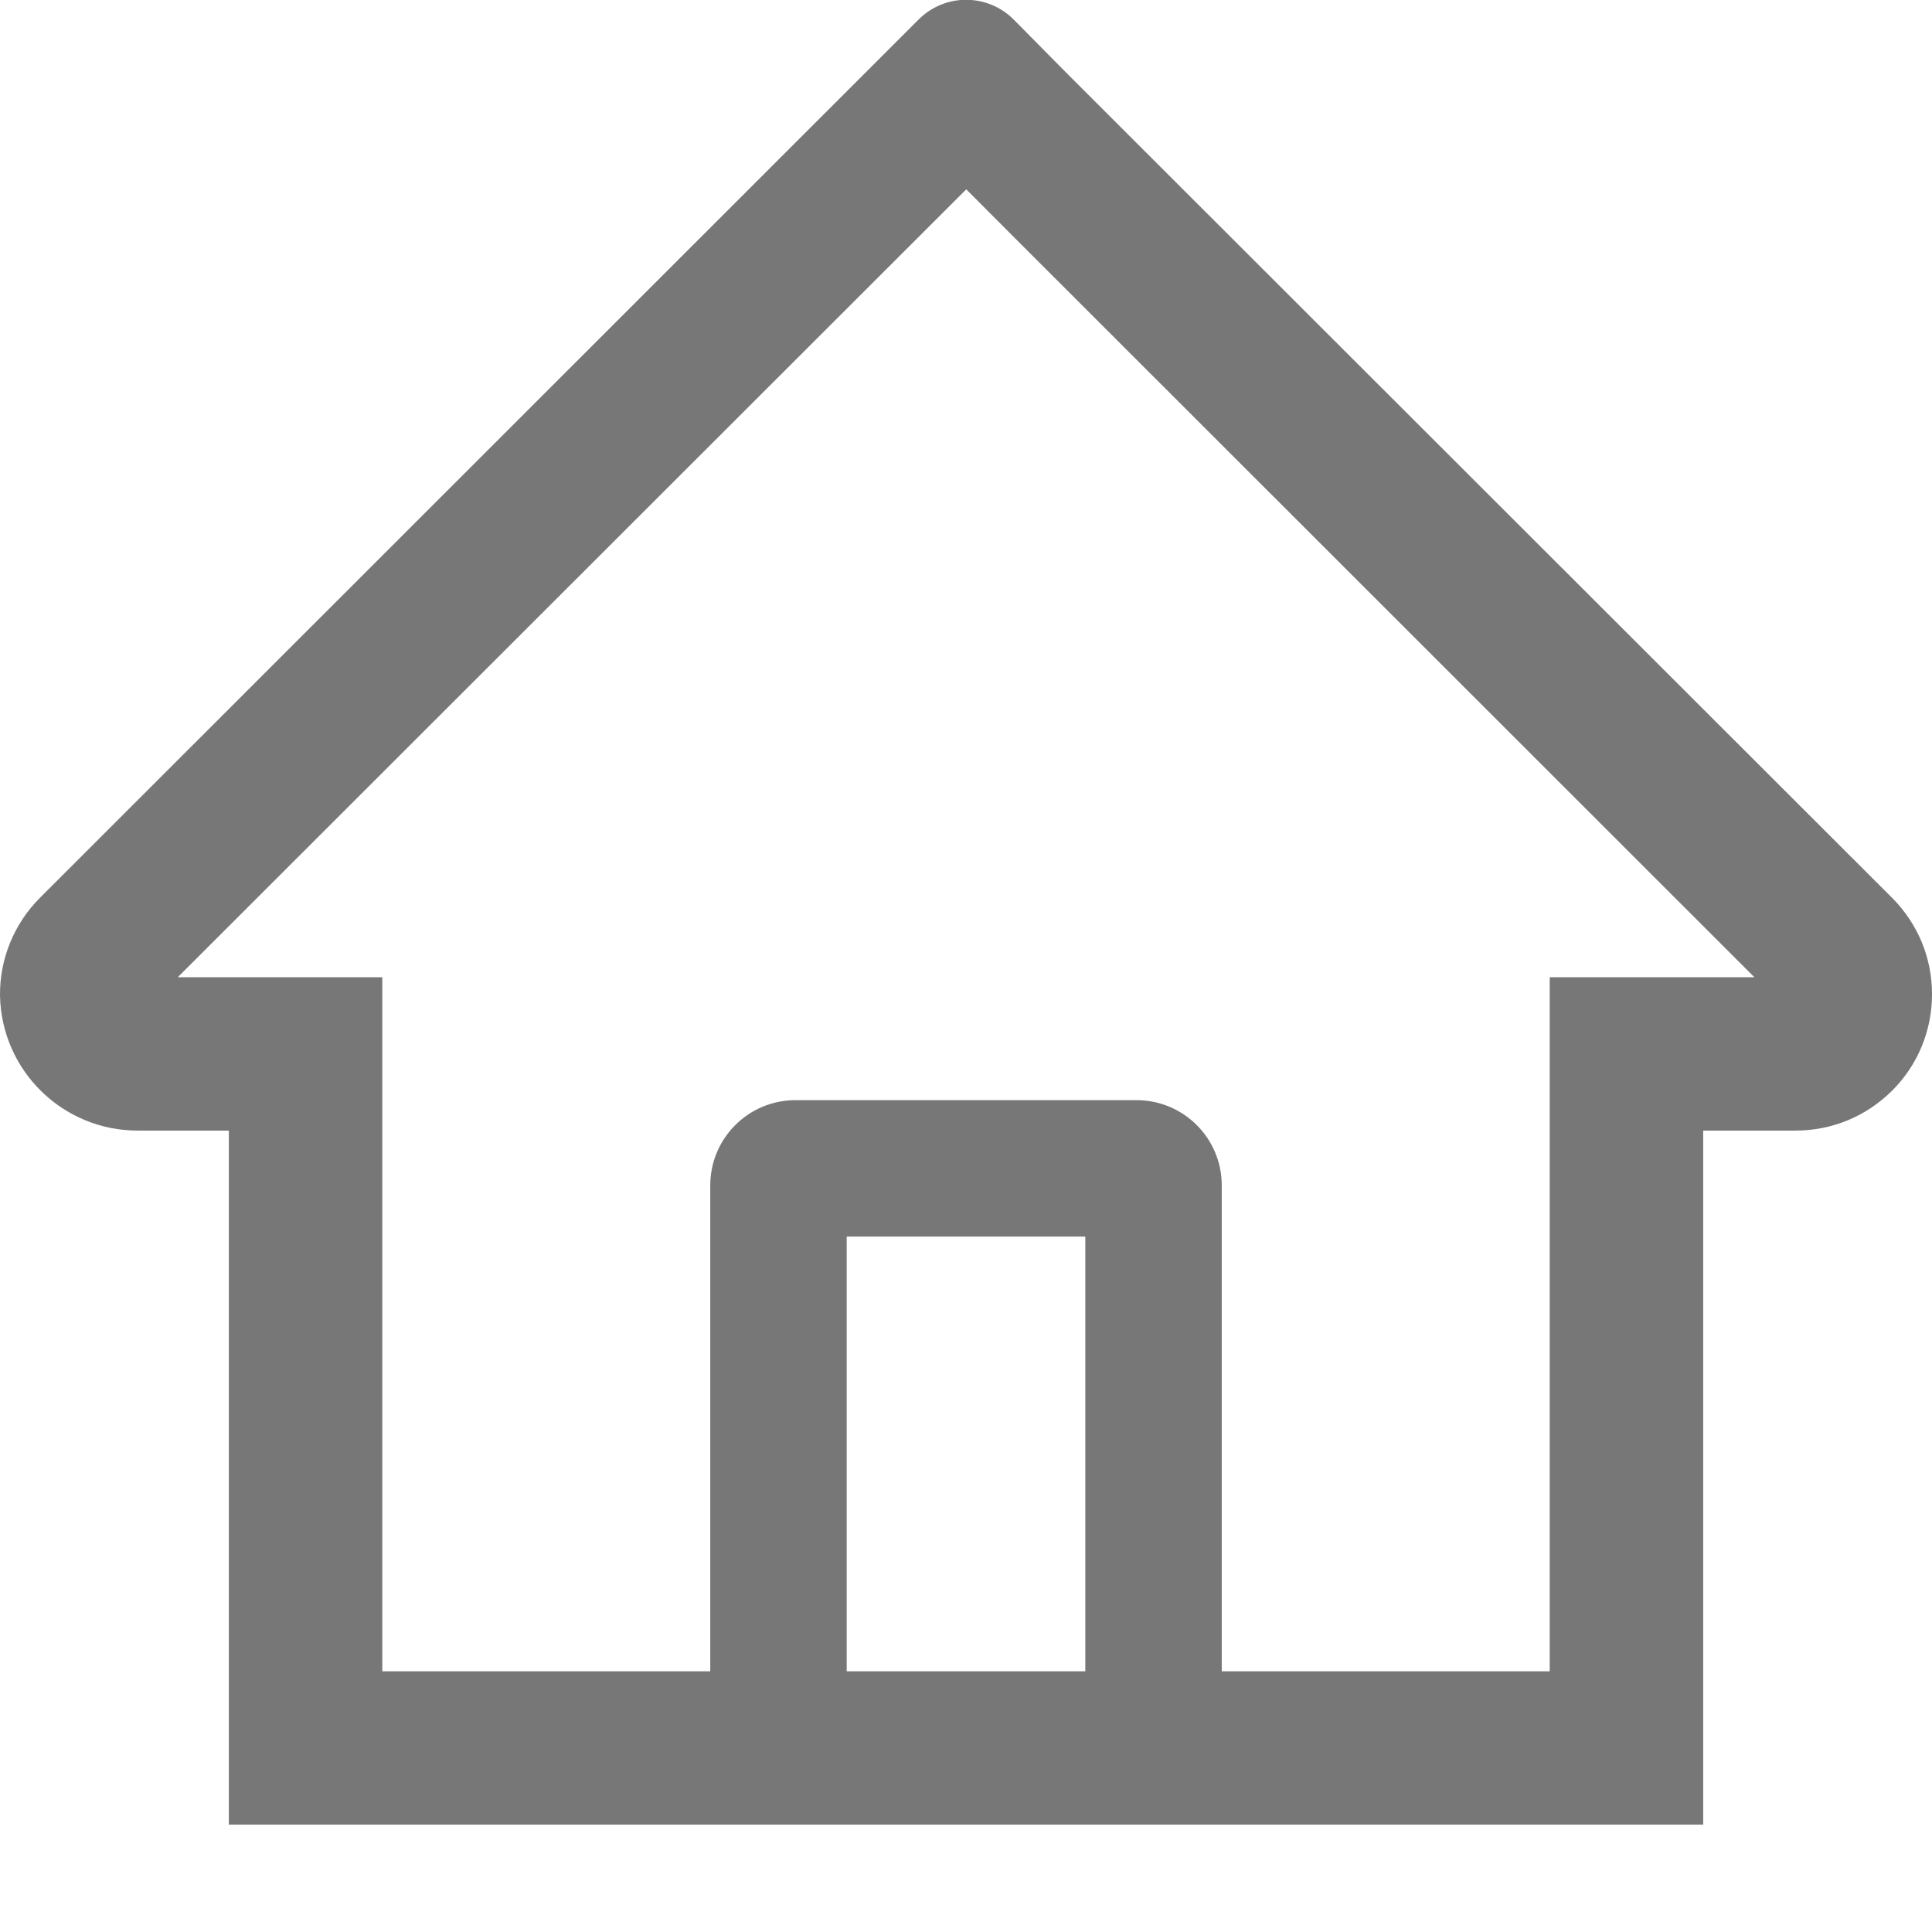
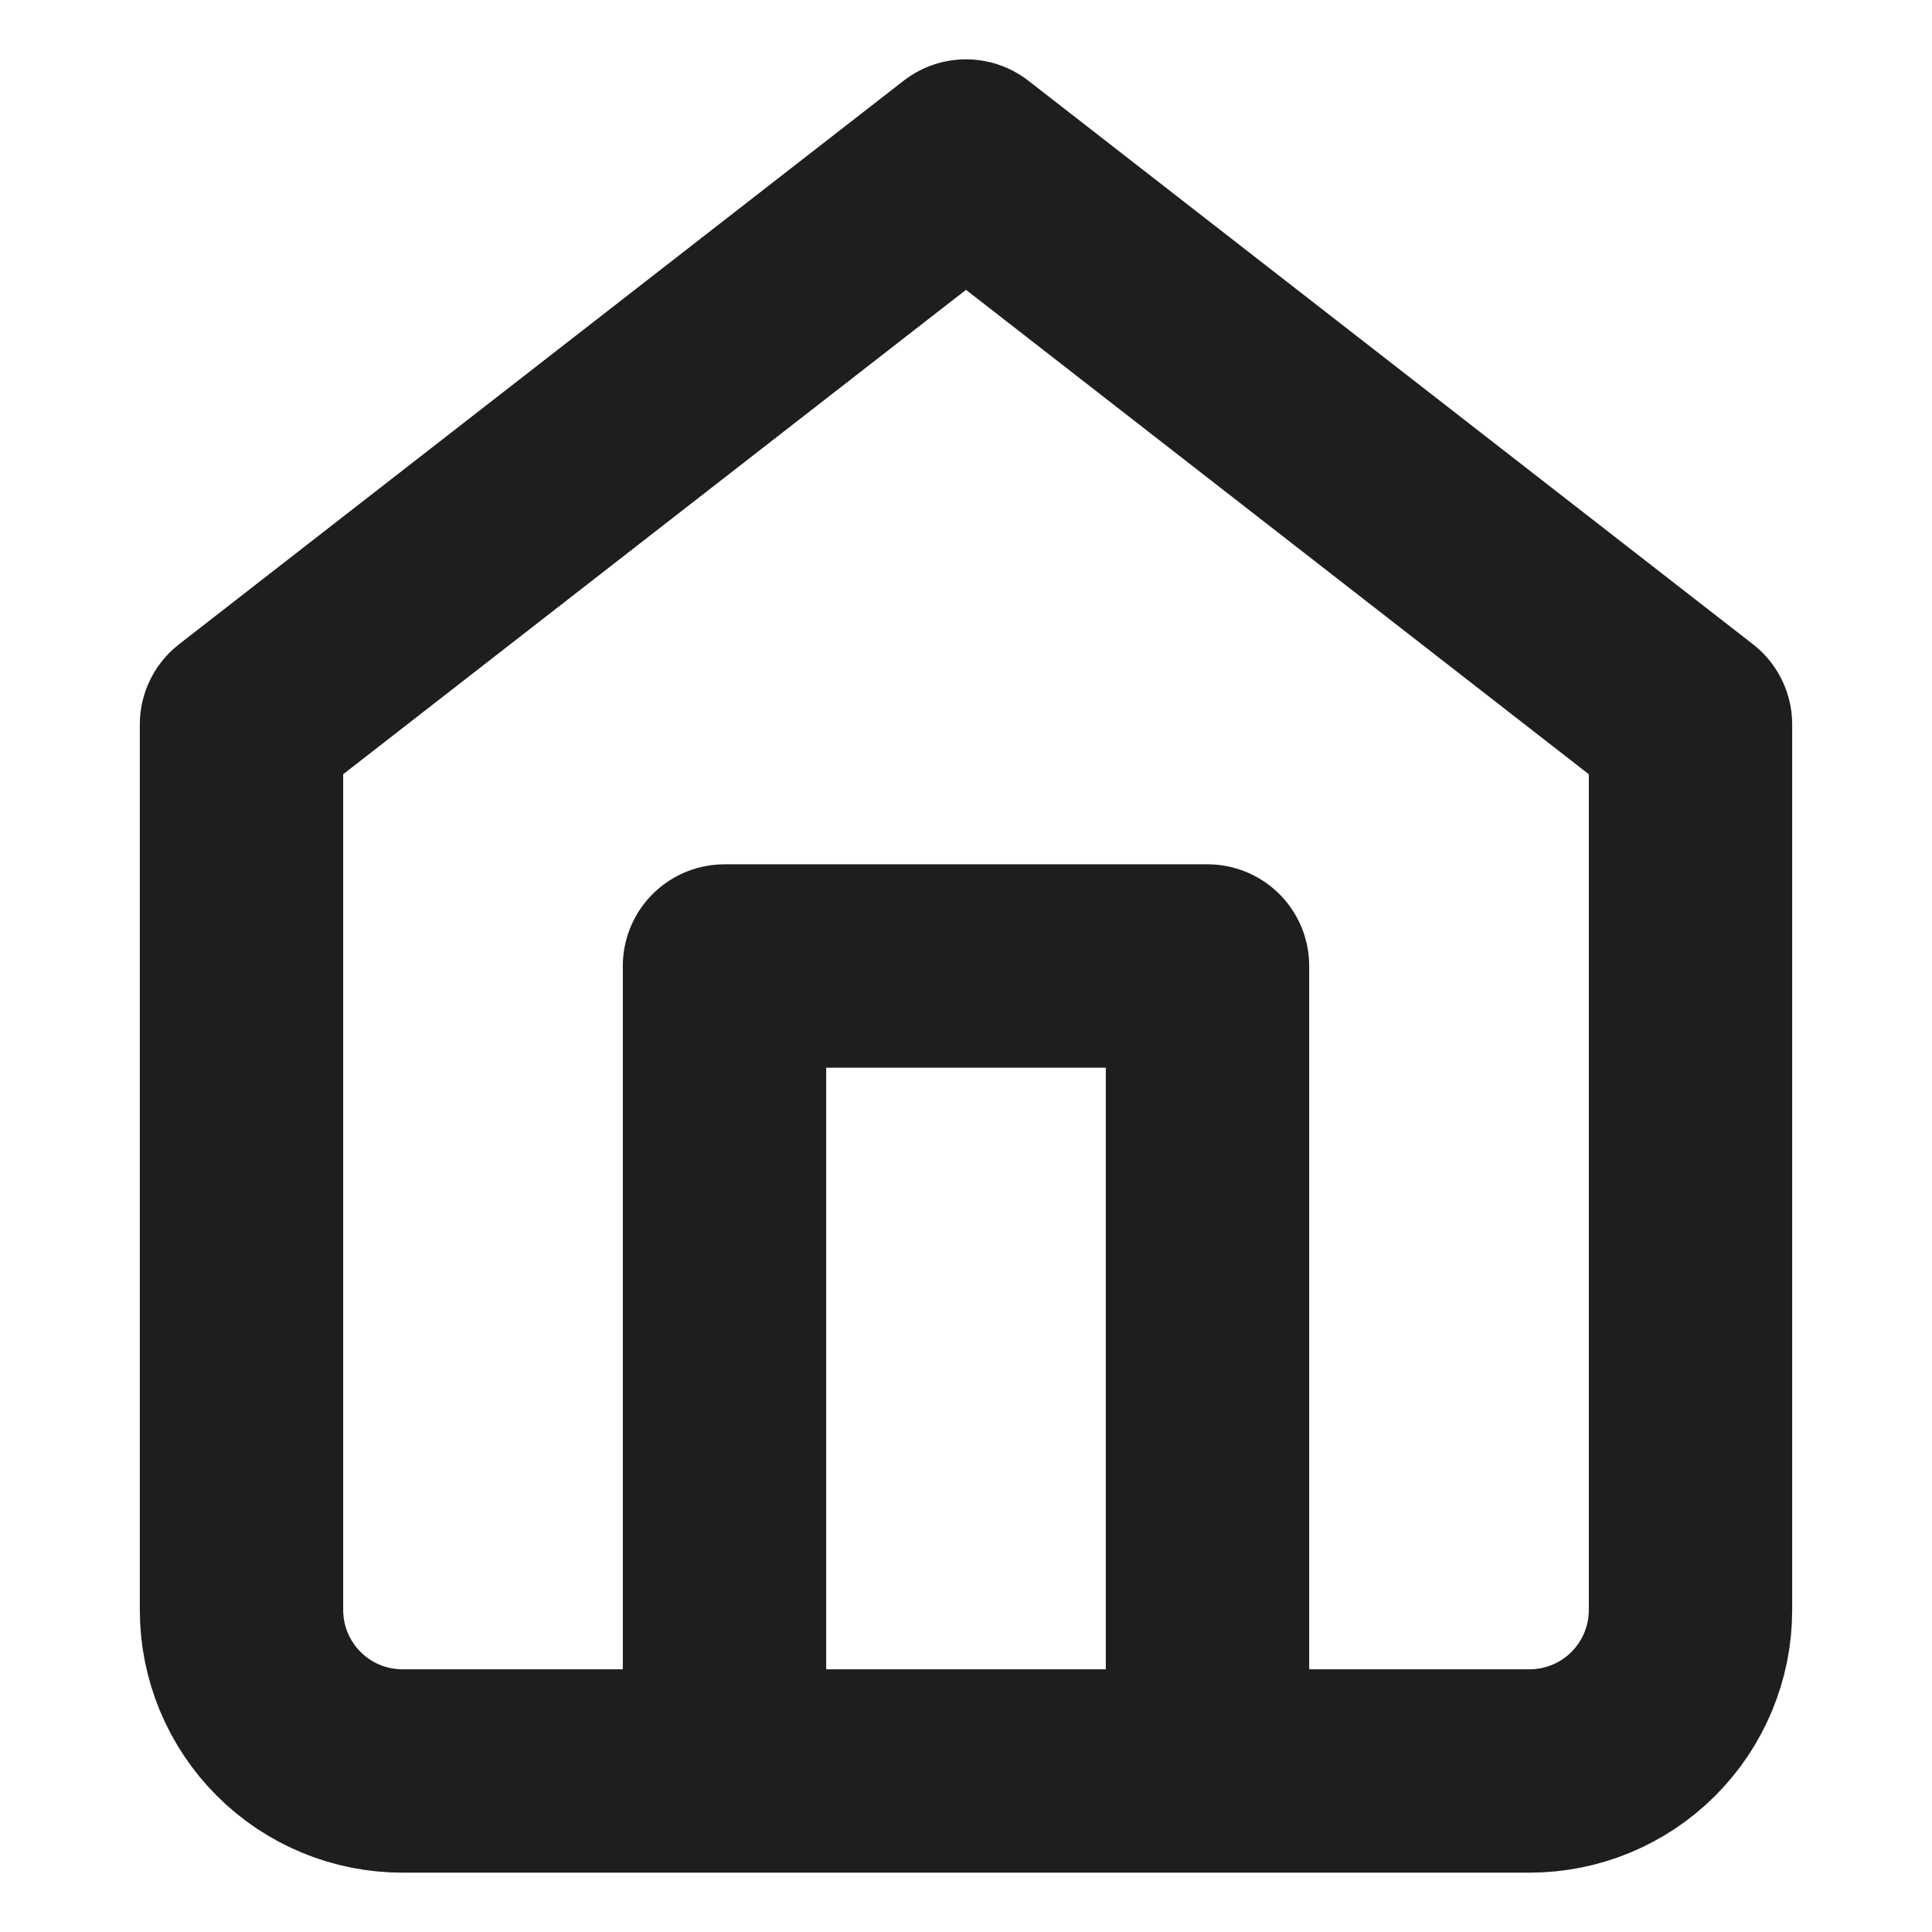
- <svg xmlns="http://www.w3.org/2000/svg" t="1738449618889" class="icon" viewBox="0 0 1024 1024" version="1.1" p-id="12544" width="200" height="200">
-   <path d="M1002.758 475.776L566.278 39.68 537.158 10.24a35.584 35.584 0 0 0-50.176 0L21.254 475.776A72.192 72.192 0 0 0 0.006 527.744a72.96 72.96 0 0 0 73.28 71.488h48v367.872h781.44V599.232h49.024c19.264 0 37.44-7.552 51.136-21.184 13.696-13.696 21.12-31.872 21.12-51.2 0-19.2-7.552-37.376-21.248-51.072z m-427.52 410.048H448.774v-230.4h126.464v230.4z m246.144-367.872v367.872h-173.824V628.288a45.184 45.184 0 0 0-45.184-45.184H421.638a45.184 45.184 0 0 0-45.184 45.184v257.536H202.63V517.952H94.214l417.92-417.6 26.048 26.112 391.68 391.488h-108.48z" fill="#777777" p-id="12545" />
+ <svg xmlns="http://www.w3.org/2000/svg" width="38" height="38" viewBox="0 0 38 38" fill="none">
+   <path d="M14.25 34.833V19H23.75V34.833M4.75 14.25L19 3.167L33.25 14.25V31.667C33.25 32.507 32.916 33.312 32.322 33.906C31.729 34.5 30.923 34.833 30.083 34.833H7.917C7.077 34.833 6.271 34.5 5.678 33.906C5.084 33.312 4.75 32.507 4.75 31.667V14.25Z" stroke="#1E1E1E" stroke-width="4" stroke-linecap="round" stroke-linejoin="round" />
</svg>
